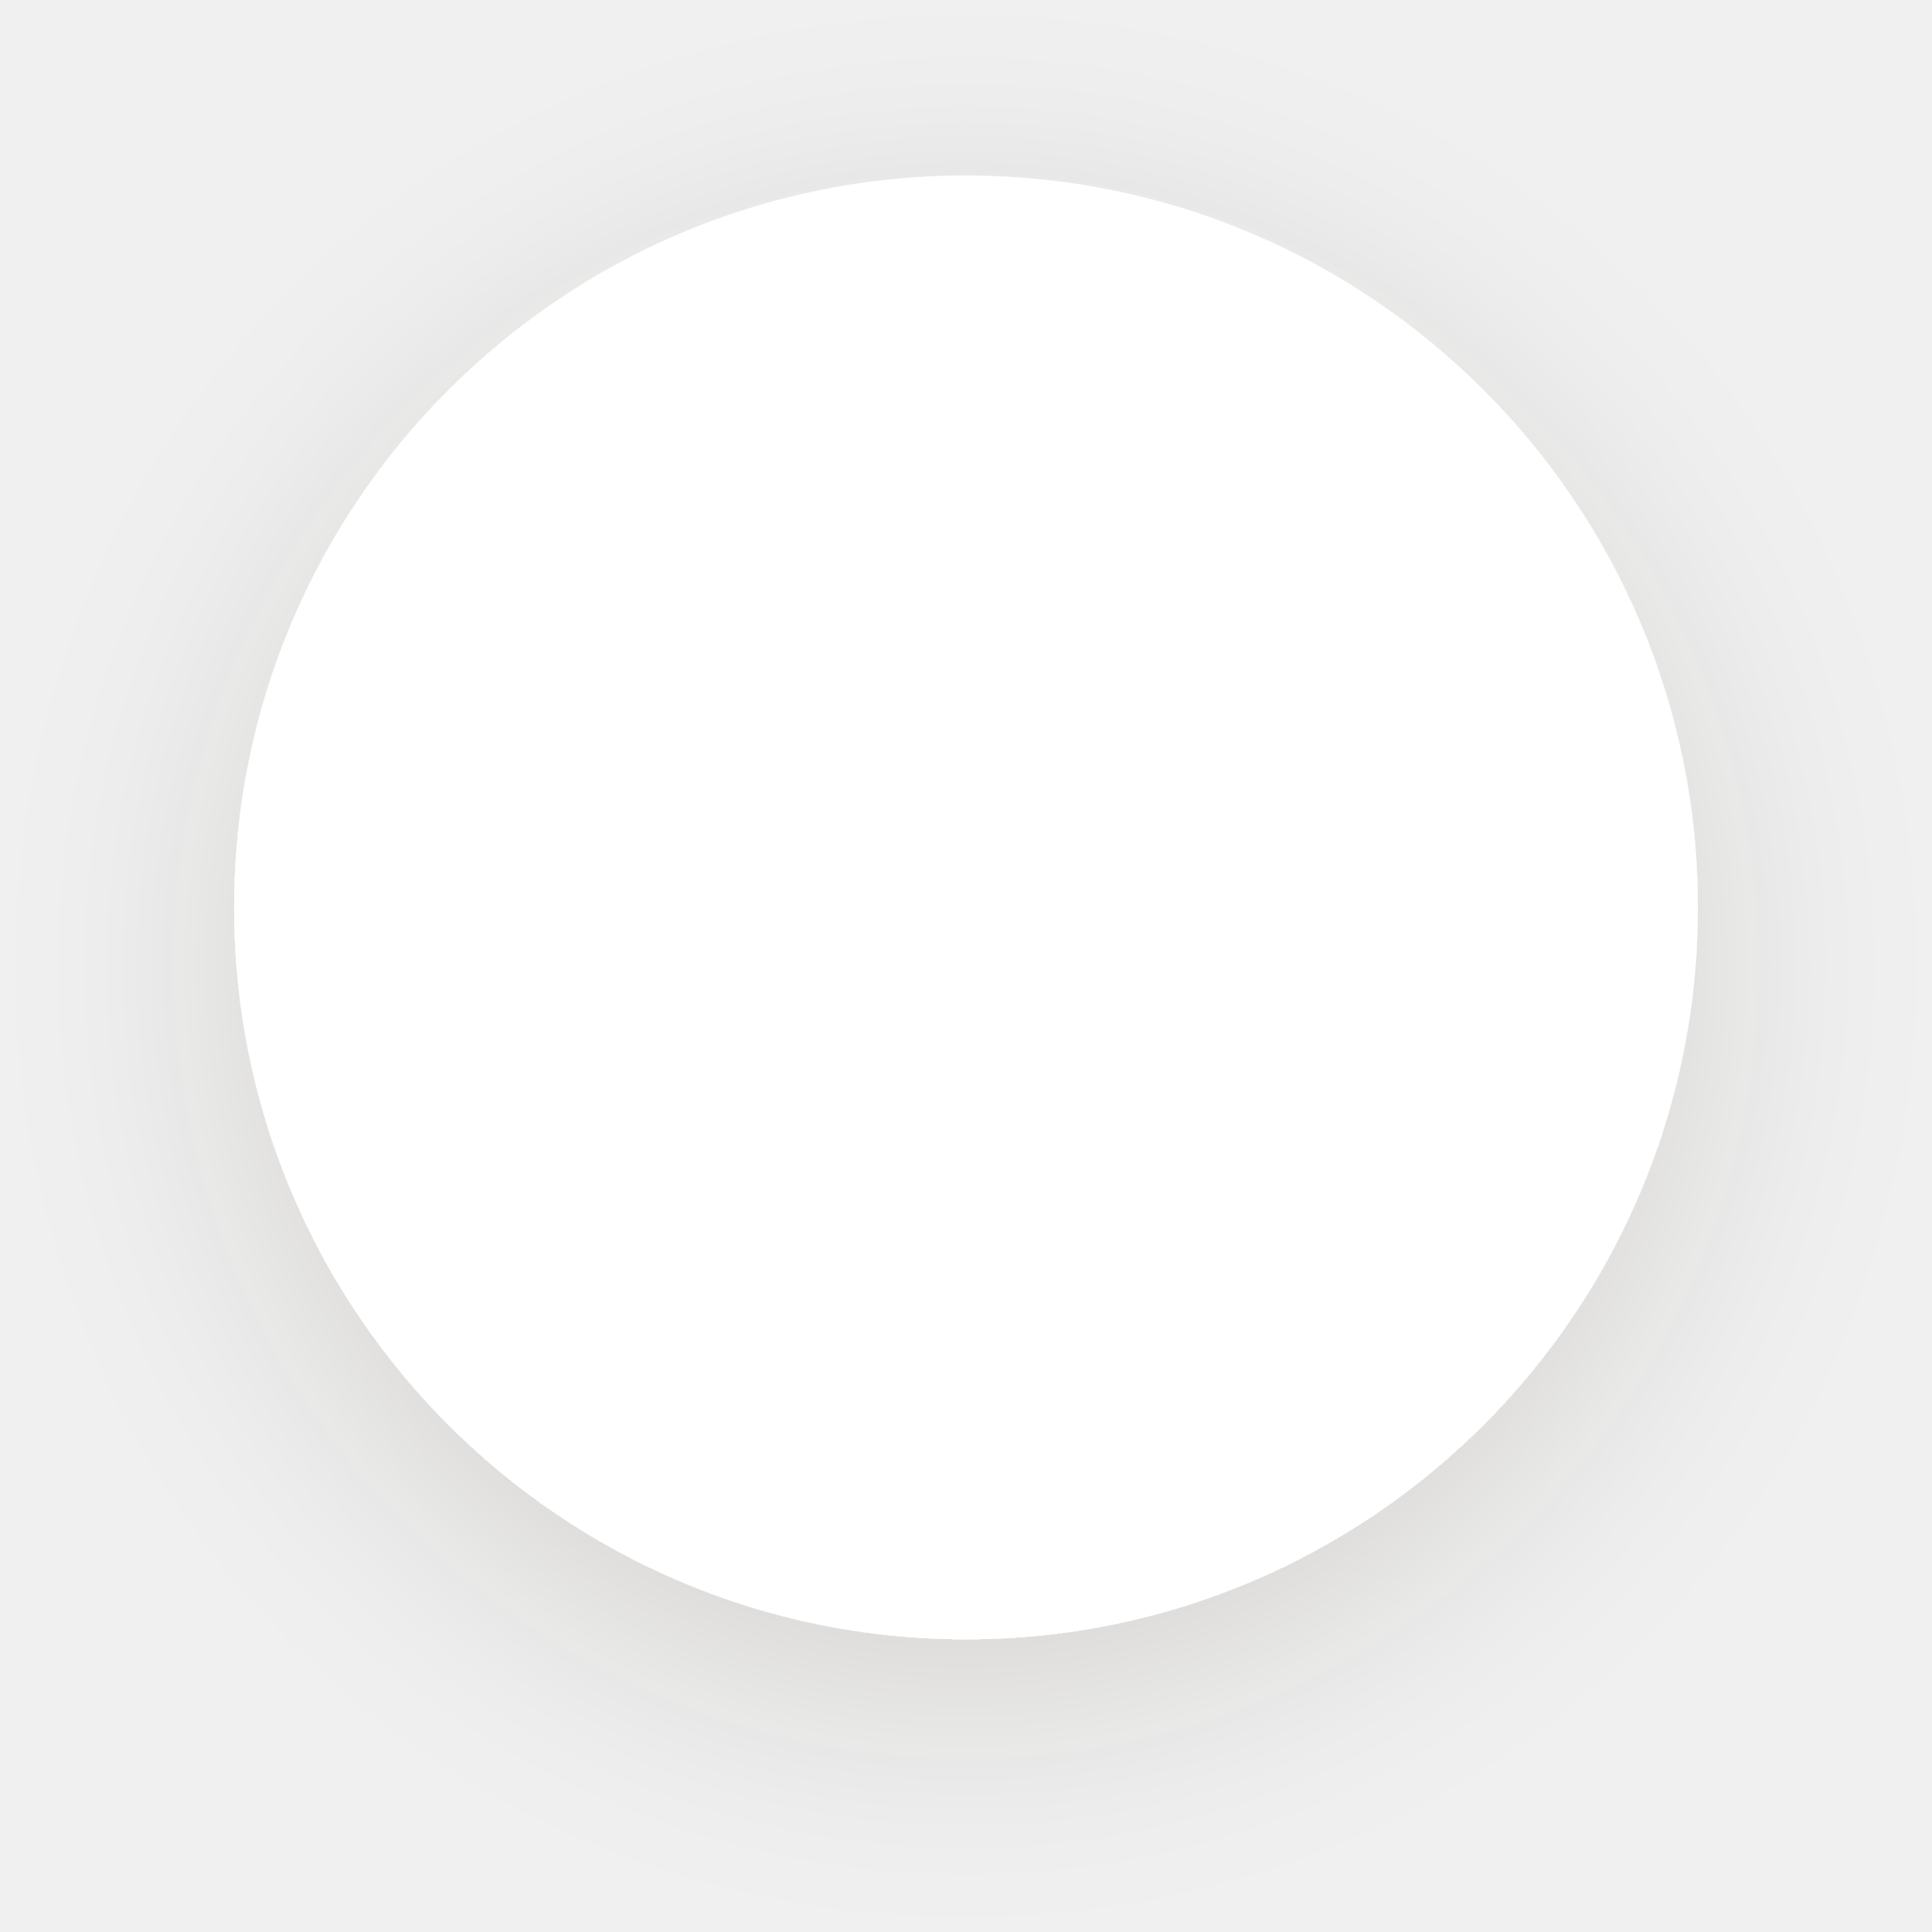
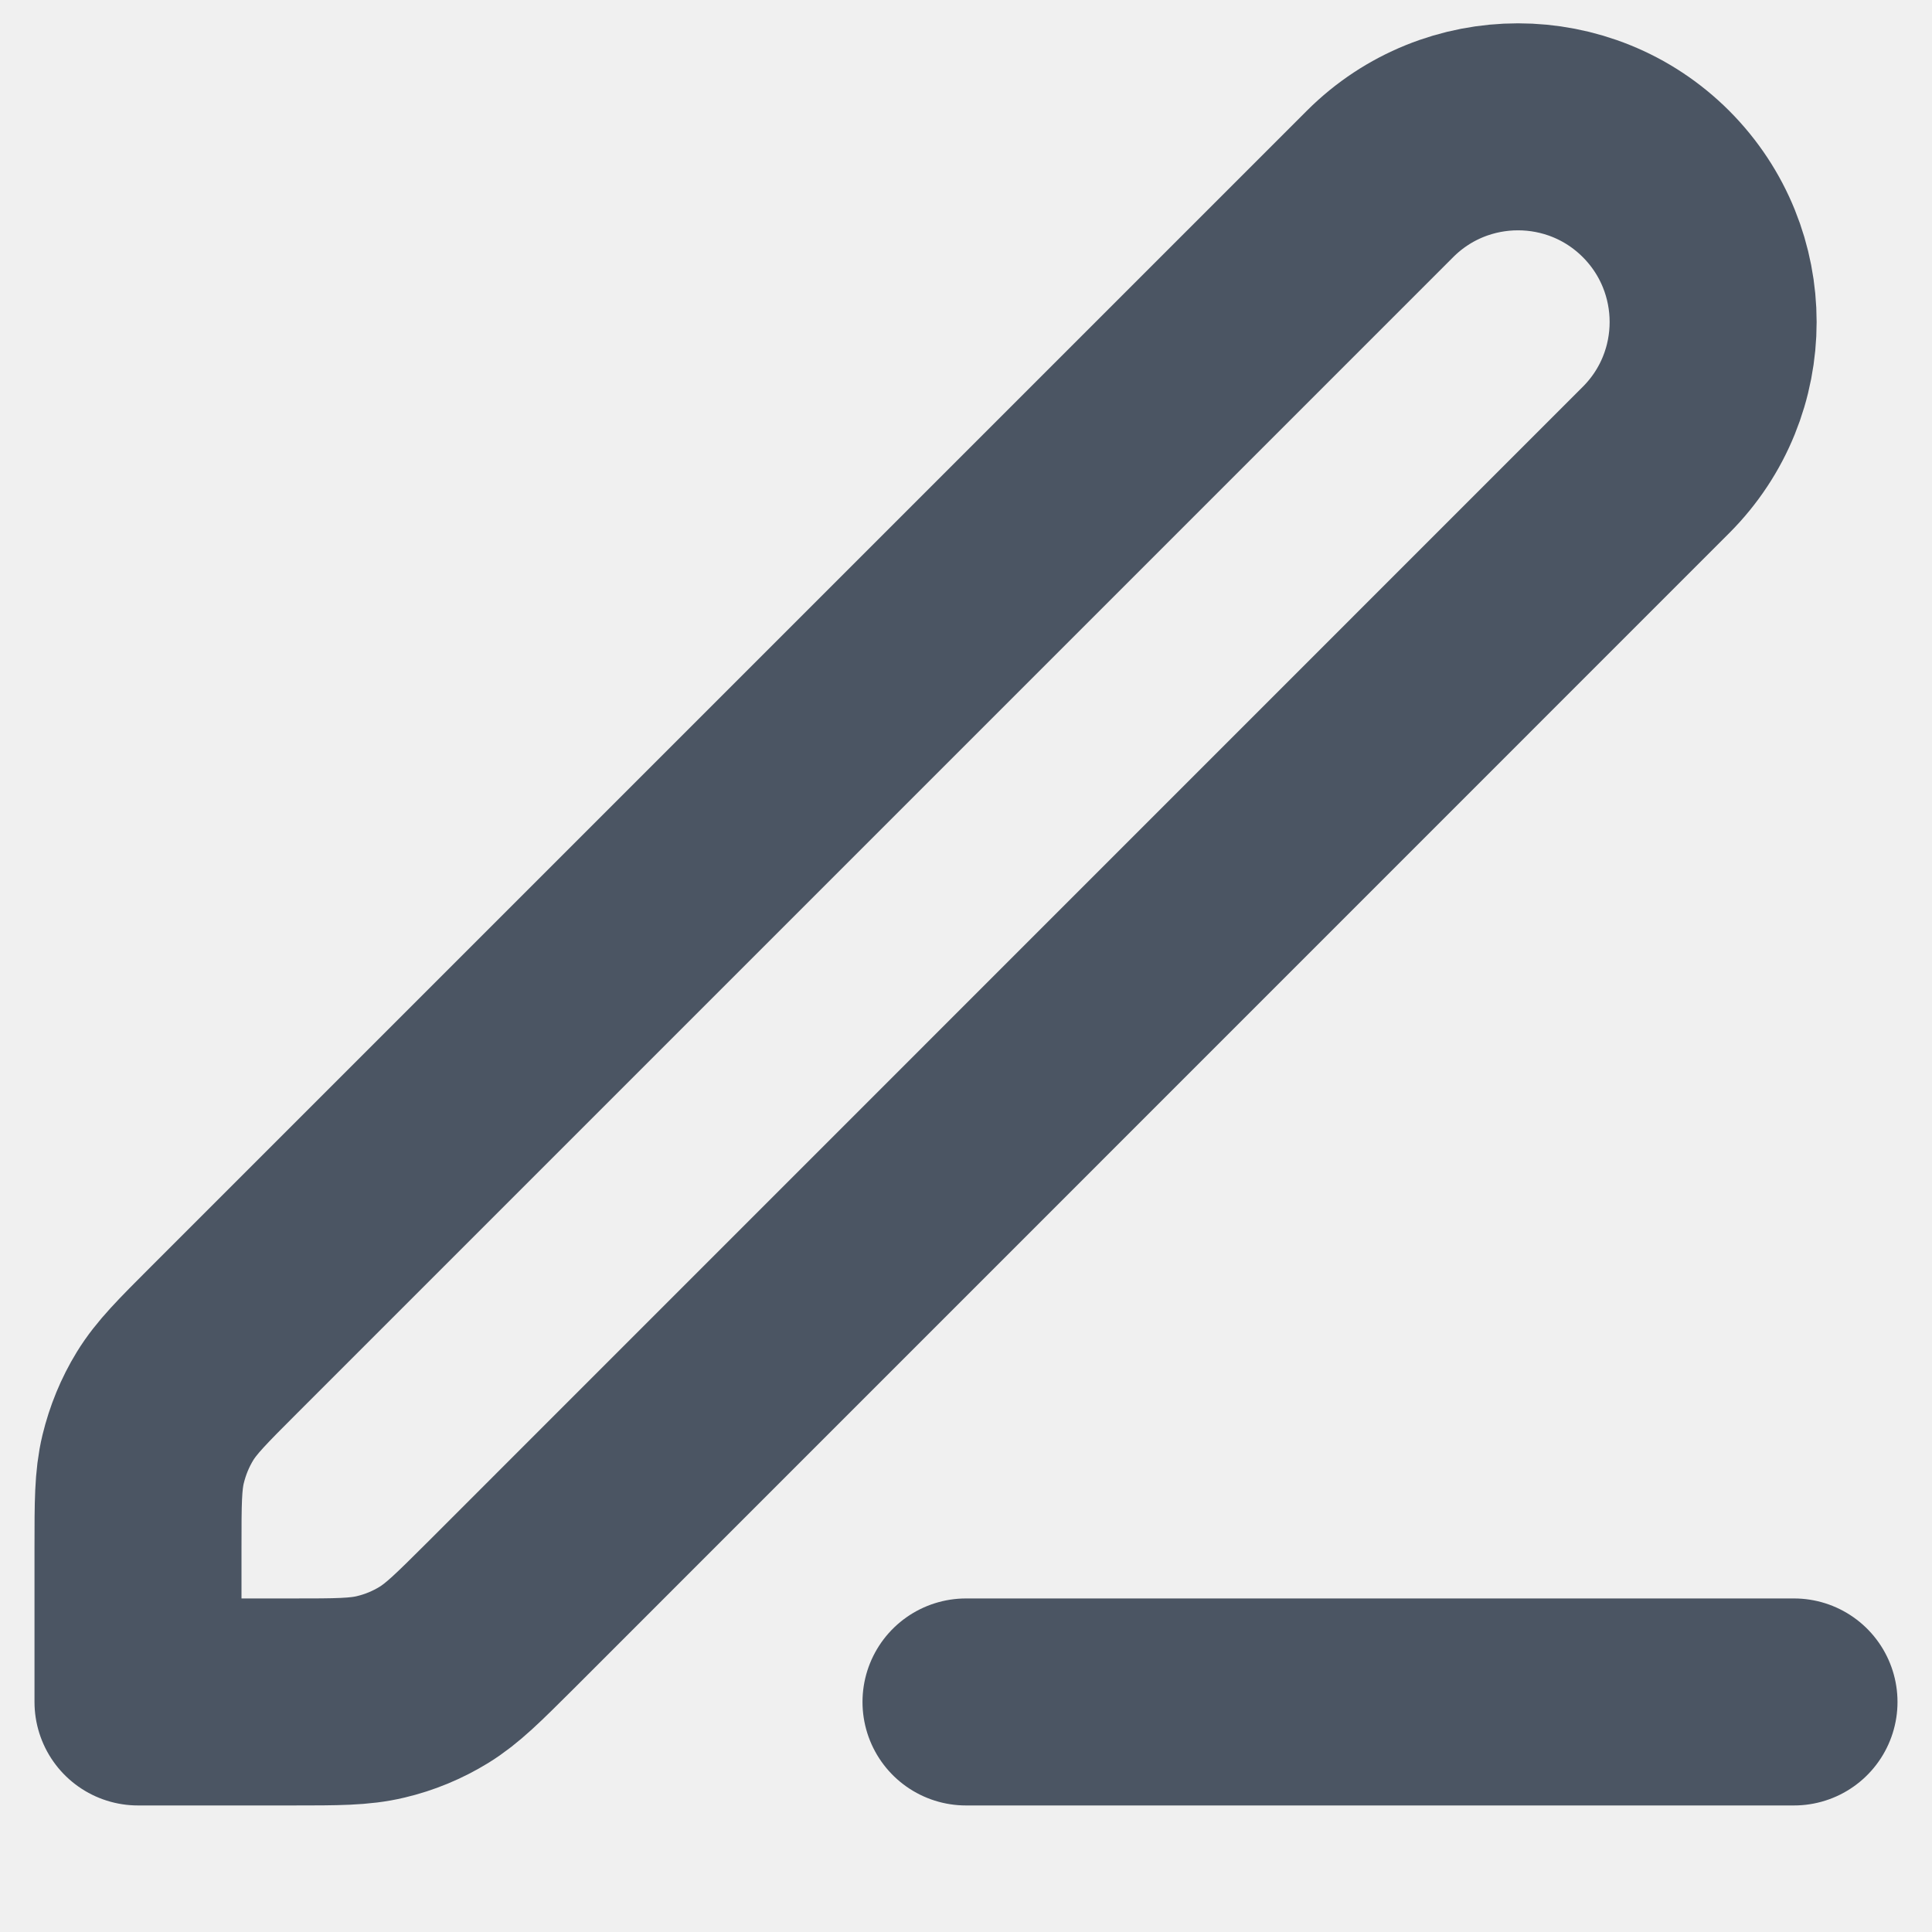
- <svg xmlns="http://www.w3.org/2000/svg" width="33" height="33" viewBox="0 0 33 33" fill="none">
-   <g filter="url(#filter0_d_1_42)">
-     <circle cx="16.5" cy="15.5" r="12.5" fill="white" />
-   </g>
-   <defs>
-     <filter id="filter0_d_1_42" x="0" y="0" width="33" height="33" filterUnits="userSpaceOnUse" color-interpolation-filters="sRGB">
-       <feFlood flood-opacity="0" result="BackgroundImageFix" />
-       <feColorMatrix in="SourceAlpha" type="matrix" values="0 0 0 0 0 0 0 0 0 0 0 0 0 0 0 0 0 0 127 0" result="hardAlpha" />
-       <feOffset dy="1" />
-       <feGaussianBlur stdDeviation="2" />
-       <feComposite in2="hardAlpha" operator="out" />
-       <feColorMatrix type="matrix" values="0 0 0 0 0.102 0 0 0 0 0.059 0 0 0 0 0.004 0 0 0 0.12 0" />
-       <feBlend mode="normal" in2="BackgroundImageFix" result="effect1_dropShadow_1_42" />
-       <feBlend mode="normal" in="SourceGraphic" in2="effect1_dropShadow_1_42" result="shape" />
-     </filter>
-   </defs>
+ <svg xmlns="http://www.w3.org/2000/svg" width="14" height="14" viewBox="0 0 14 14" fill="none">
+   <path d="M7 12.333H13M1 12.333H2.116C2.442 12.333 2.606 12.333 2.759 12.296C2.895 12.264 3.025 12.21 3.144 12.137C3.279 12.054 3.394 11.939 3.625 11.709L12 3.333C12.552 2.781 12.552 1.886 12 1.333C11.448 0.781 10.552 0.781 10 1.333L1.625 9.708C1.394 9.939 1.279 10.054 1.196 10.189C1.123 10.308 1.07 10.438 1.037 10.574C1 10.728 1 10.891 1 11.217V12.333Z" stroke="#4B5563" stroke-width="1.5" stroke-linecap="round" stroke-linejoin="round" />
</svg>
